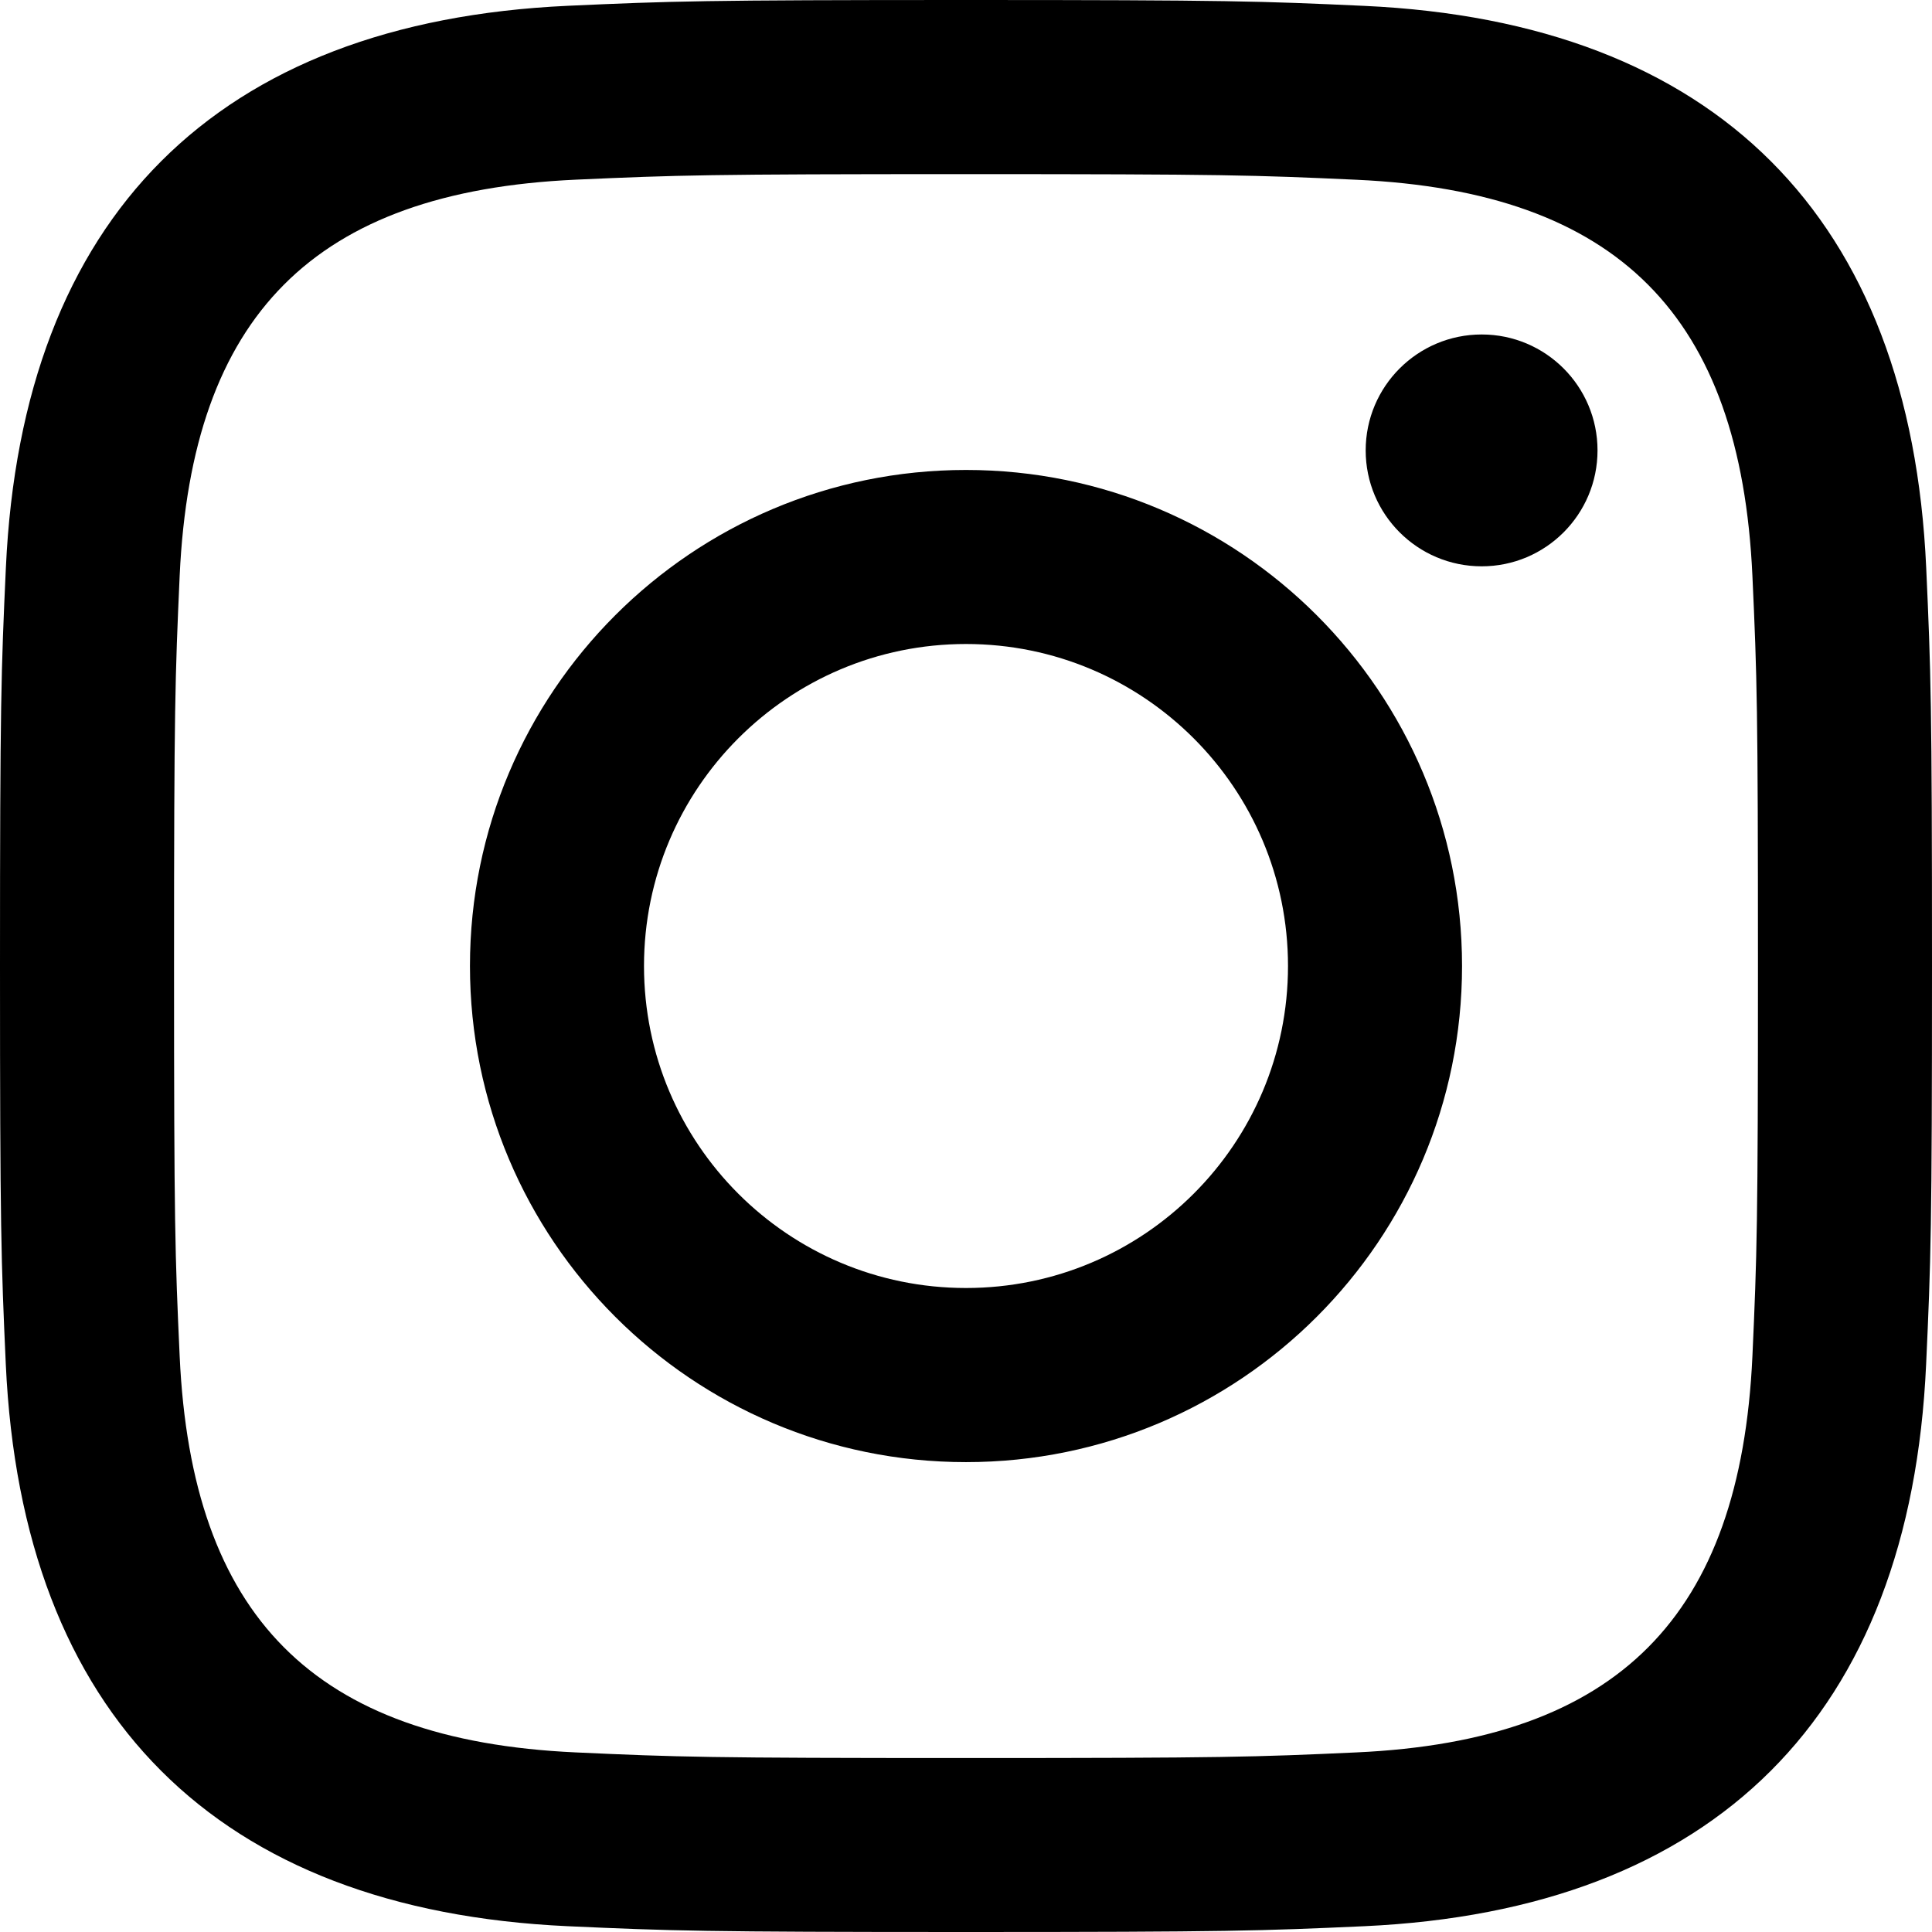
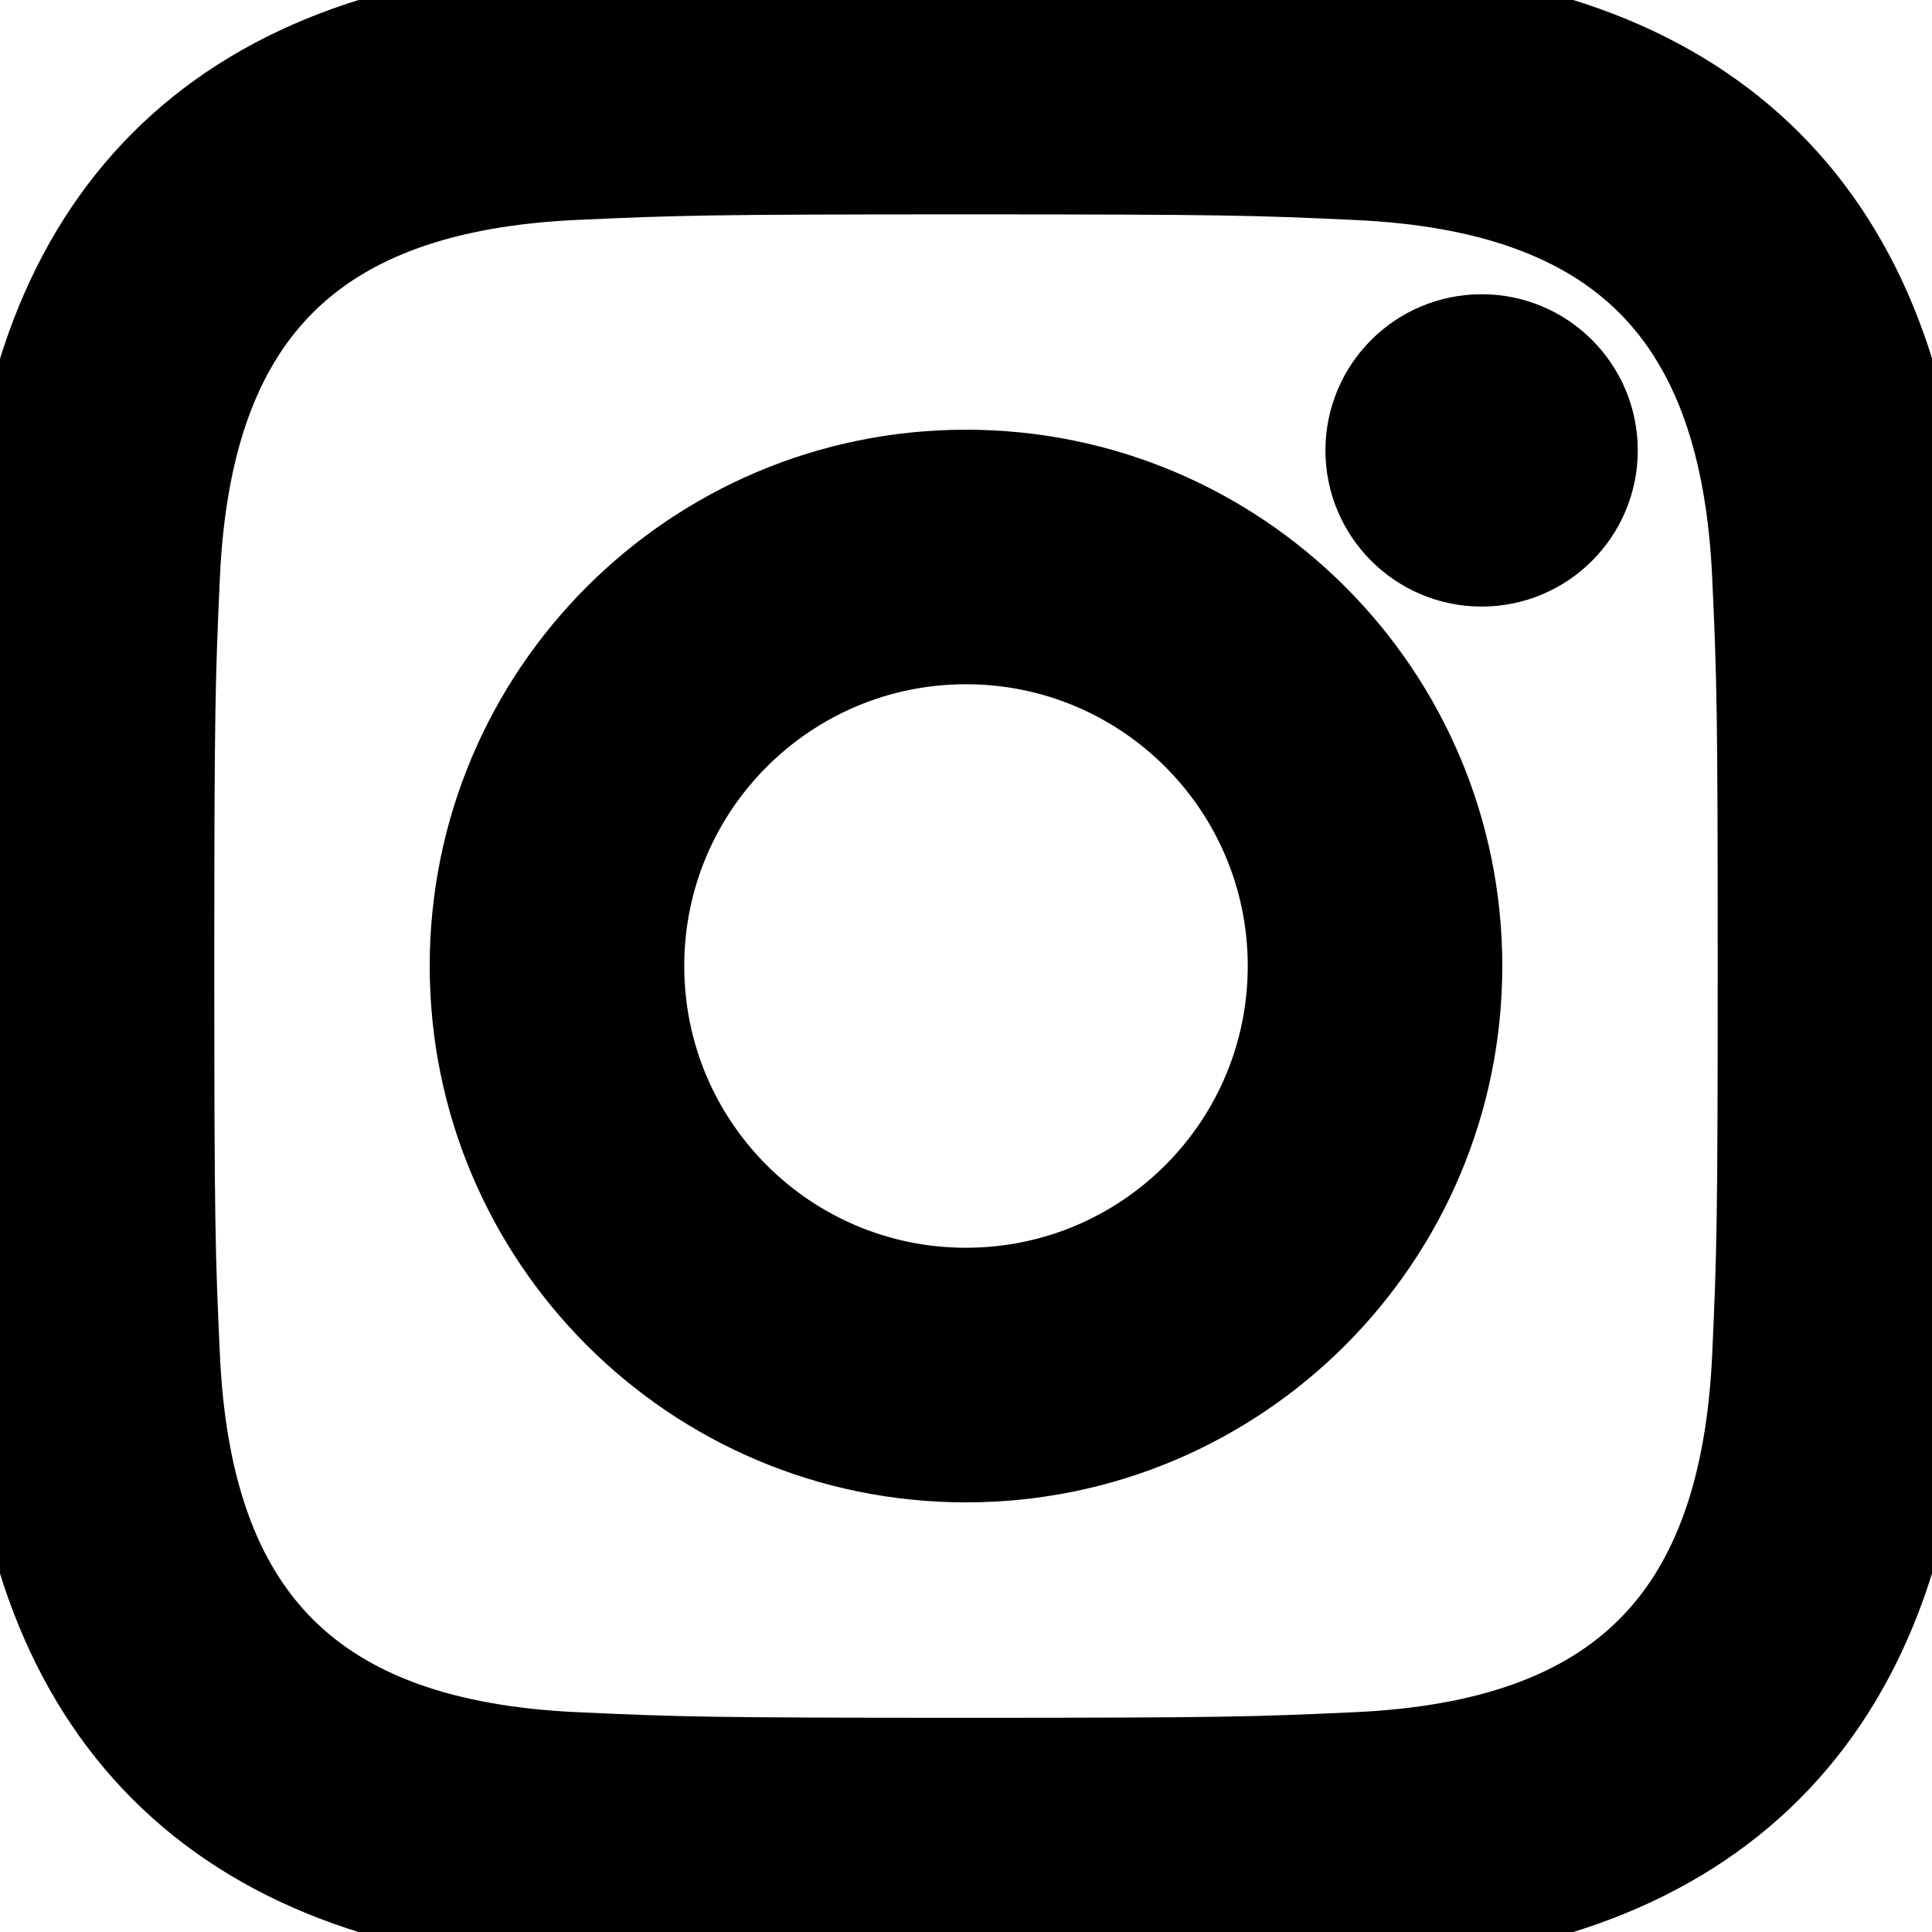
- <svg xmlns="http://www.w3.org/2000/svg" width="100%" viewBox="0 0 24 24">
-   <path fill="currentColor" d="M12 2.163c3.204 0 3.584.012 4.85.07 3.252.148 4.771 1.691 4.919 4.919.058 1.265.069 1.645.069 4.849 0 3.205-.012 3.584-.069 4.849-.149 3.225-1.664 4.771-4.919 4.919-1.266.058-1.644.07-4.85.07-3.204 0-3.584-.012-4.849-.07-3.26-.149-4.771-1.699-4.919-4.92-.058-1.265-.07-1.644-.07-4.849 0-3.204.013-3.583.07-4.849.149-3.227 1.664-4.771 4.919-4.919 1.266-.057 1.645-.069 4.849-.069zm0-2.163c-3.259 0-3.667.014-4.947.072-4.358.2-6.78 2.618-6.98 6.98-.059 1.281-.073 1.689-.073 4.948 0 3.259.014 3.668.072 4.948.2 4.358 2.618 6.78 6.98 6.98 1.281.058 1.689.072 4.948.072 3.259 0 3.668-.014 4.948-.072 4.354-.2 6.782-2.618 6.979-6.98.059-1.28.073-1.689.073-4.948 0-3.259-.014-3.667-.072-4.947-.196-4.354-2.617-6.78-6.979-6.98-1.281-.059-1.69-.073-4.949-.073zm0 5.838c-3.403 0-6.162 2.759-6.162 6.162s2.759 6.163 6.162 6.163 6.162-2.759 6.162-6.163c0-3.403-2.759-6.162-6.162-6.162zm0 10.162c-2.209 0-4-1.79-4-4 0-2.209 1.791-4 4-4s4 1.791 4 4c0 2.21-1.791 4-4 4zm6.406-11.845c-.796 0-1.441.645-1.441 1.44s.645 1.44 1.441 1.44c.795 0 1.439-.645 1.439-1.44s-.644-1.44-1.439-1.44z" />
+ <svg xmlns="http://www.w3.org/2000/svg" width="100%" viewBox="0 0 24 24" stroke="currentColor" fill="currentColor">
+   <path d="M12 2.163c3.204 0 3.584.012 4.85.07 3.252.148 4.771 1.691 4.919 4.919.058 1.265.069 1.645.069 4.849 0 3.205-.012 3.584-.069 4.849-.149 3.225-1.664 4.771-4.919 4.919-1.266.058-1.644.07-4.85.07-3.204 0-3.584-.012-4.849-.07-3.26-.149-4.771-1.699-4.919-4.92-.058-1.265-.07-1.644-.07-4.849 0-3.204.013-3.583.07-4.849.149-3.227 1.664-4.771 4.919-4.919 1.266-.057 1.645-.069 4.849-.069zm0-2.163c-3.259 0-3.667.014-4.947.072-4.358.2-6.78 2.618-6.98 6.98-.059 1.281-.073 1.689-.073 4.948 0 3.259.014 3.668.072 4.948.2 4.358 2.618 6.78 6.98 6.98 1.281.058 1.689.072 4.948.072 3.259 0 3.668-.014 4.948-.072 4.354-.2 6.782-2.618 6.979-6.98.059-1.28.073-1.689.073-4.948 0-3.259-.014-3.667-.072-4.947-.196-4.354-2.617-6.78-6.979-6.98-1.281-.059-1.69-.073-4.949-.073zm0 5.838c-3.403 0-6.162 2.759-6.162 6.162s2.759 6.163 6.162 6.163 6.162-2.759 6.162-6.163c0-3.403-2.759-6.162-6.162-6.162zm0 10.162c-2.209 0-4-1.79-4-4 0-2.209 1.791-4 4-4s4 1.791 4 4c0 2.21-1.791 4-4 4zm6.406-11.845c-.796 0-1.441.645-1.441 1.44s.645 1.44 1.441 1.44c.795 0 1.439-.645 1.439-1.44s-.644-1.44-1.439-1.44z" />
</svg>
